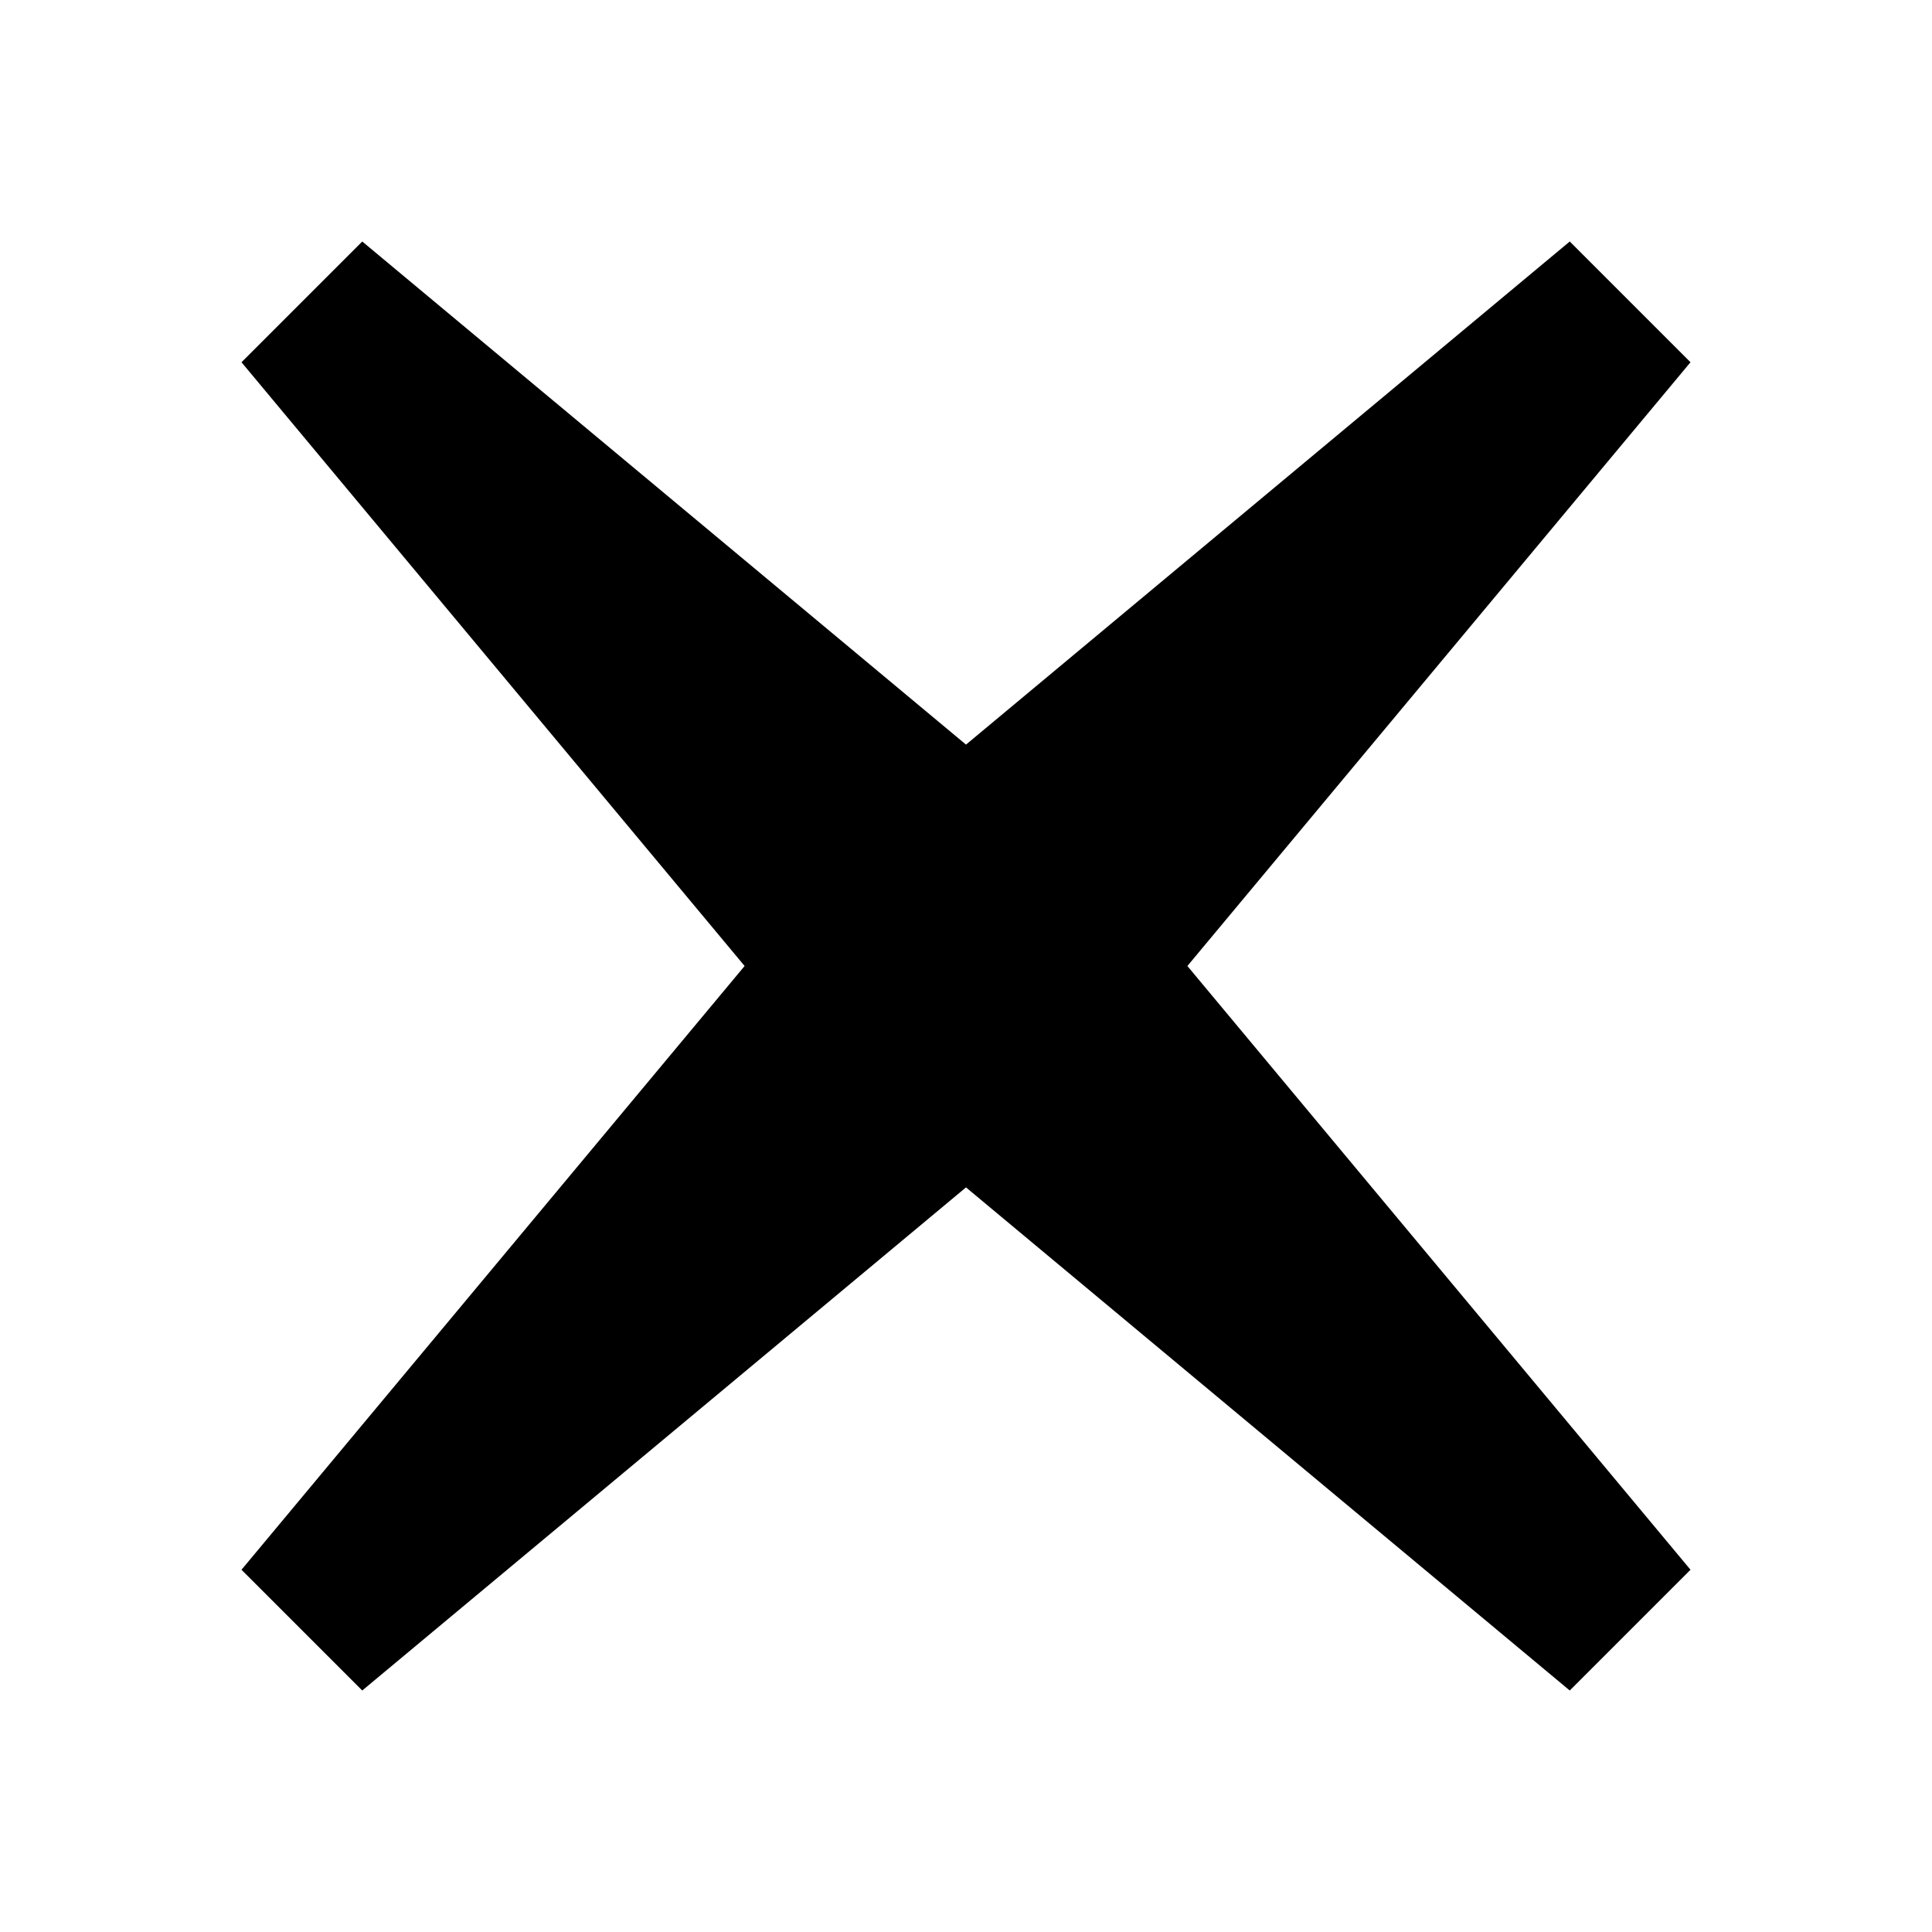
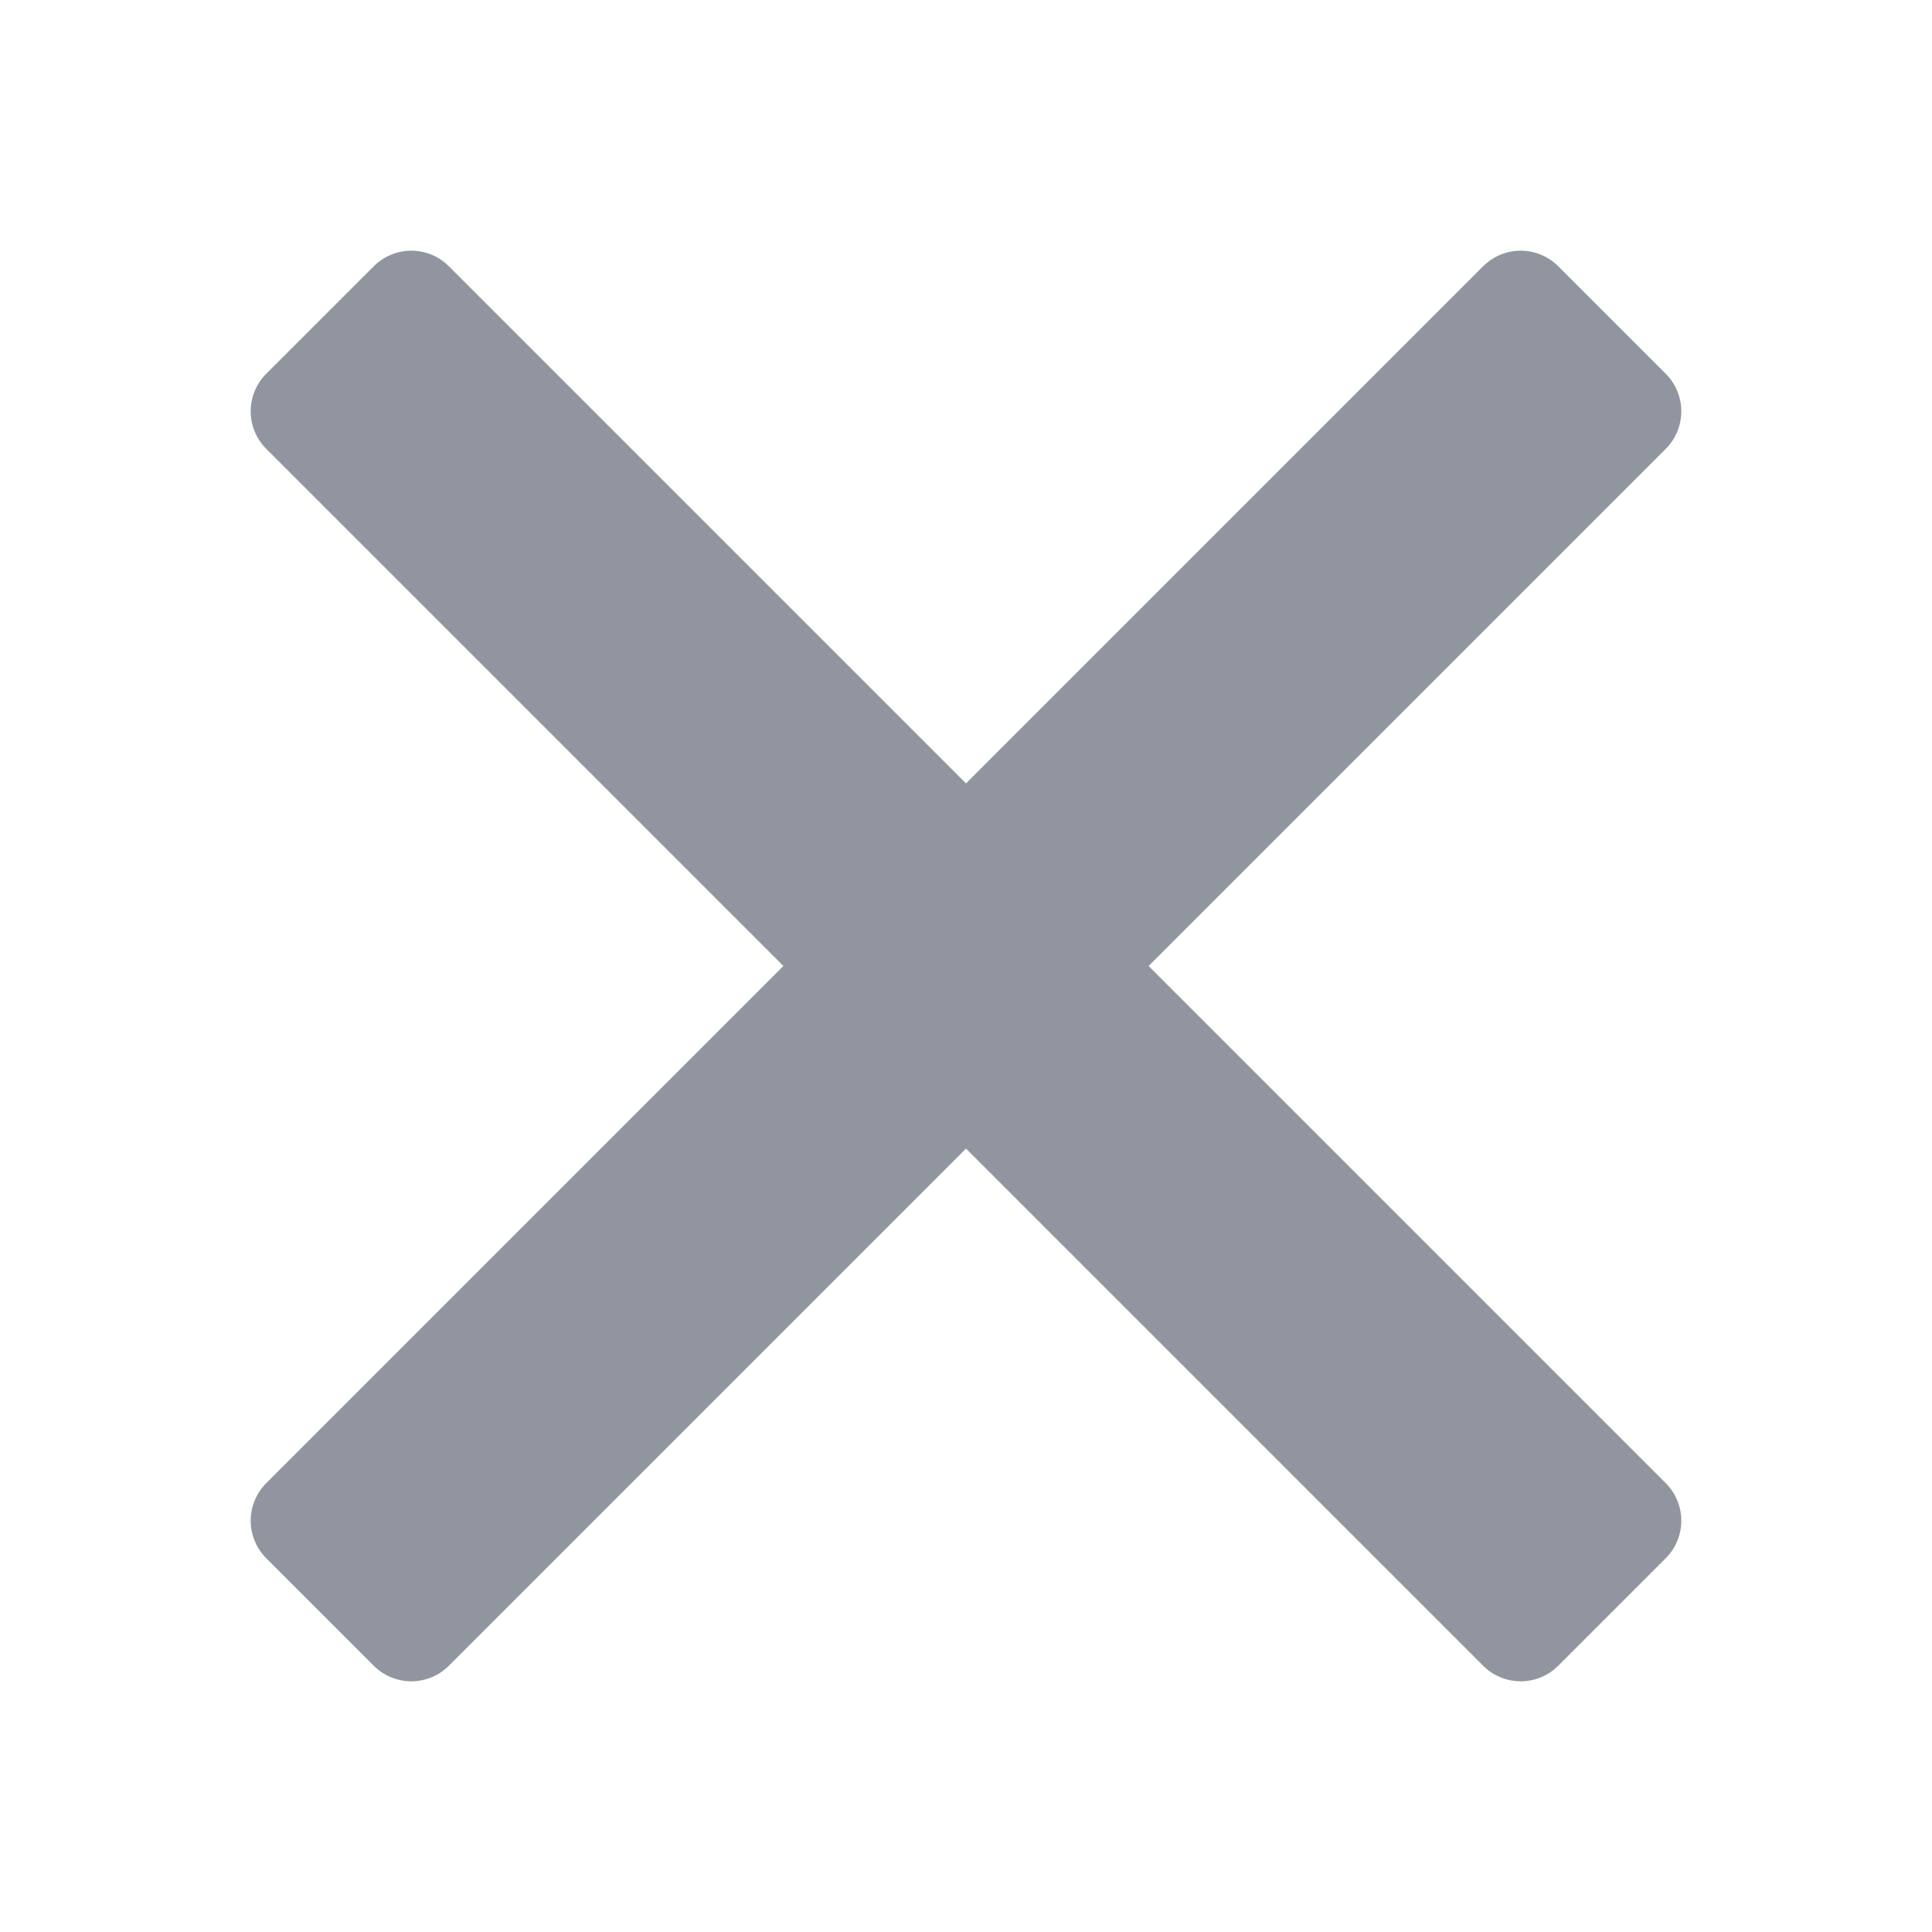
- <svg xmlns="http://www.w3.org/2000/svg" fill="#000000" viewBox="0 0 64 64" width="64px" height="64px">
-   <path d="M 12 8 L 8 12 L 24.666 32 L 8 52 L 12 56 L 32 39.334 L 52 56 L 56 52 L 39.334 32 L 56 12 L 52 8 L 32 24.666 L 12 8 z" />
+ <svg xmlns="http://www.w3.org/2000/svg" viewBox="0 0 24 24" width="24px" height="24px">
+   <g id="surface28434512">
+     <path style="fill-rule:nonzero;fill:#91959F:1;stroke-width:10;stroke-linecap:butt;stroke-linejoin:round;stroke:#91959F;stroke-opacity:1;stroke-miterlimit:10;" d="M 86 75.869 L 138.257 23.612 L 148.388 33.743 L 96.131 86 L 148.388 138.257 L 138.257 148.388 L 86 96.131 L 33.743 148.388 L 23.612 138.257 L 75.869 86 L 23.612 33.743 L 33.743 23.612 Z M 86 75.869 " transform="matrix(0.13186,0,0,0.13186,0.66,0.66)" />
+     <path style=" stroke:none;fill-rule:nonzero;fill:#91959F;fill-opacity:1;" d="M 5.109 3.773 L 3.773 5.109 L 10.664 12 L 3.773 18.891 L 5.109 20.227 L 12 13.336 L 18.891 20.227 L 20.227 18.891 L 13.336 12 L 20.227 5.109 L 18.891 3.773 L 12 10.664 Z M 5.109 3.773 " />
+   </g>
</svg>
